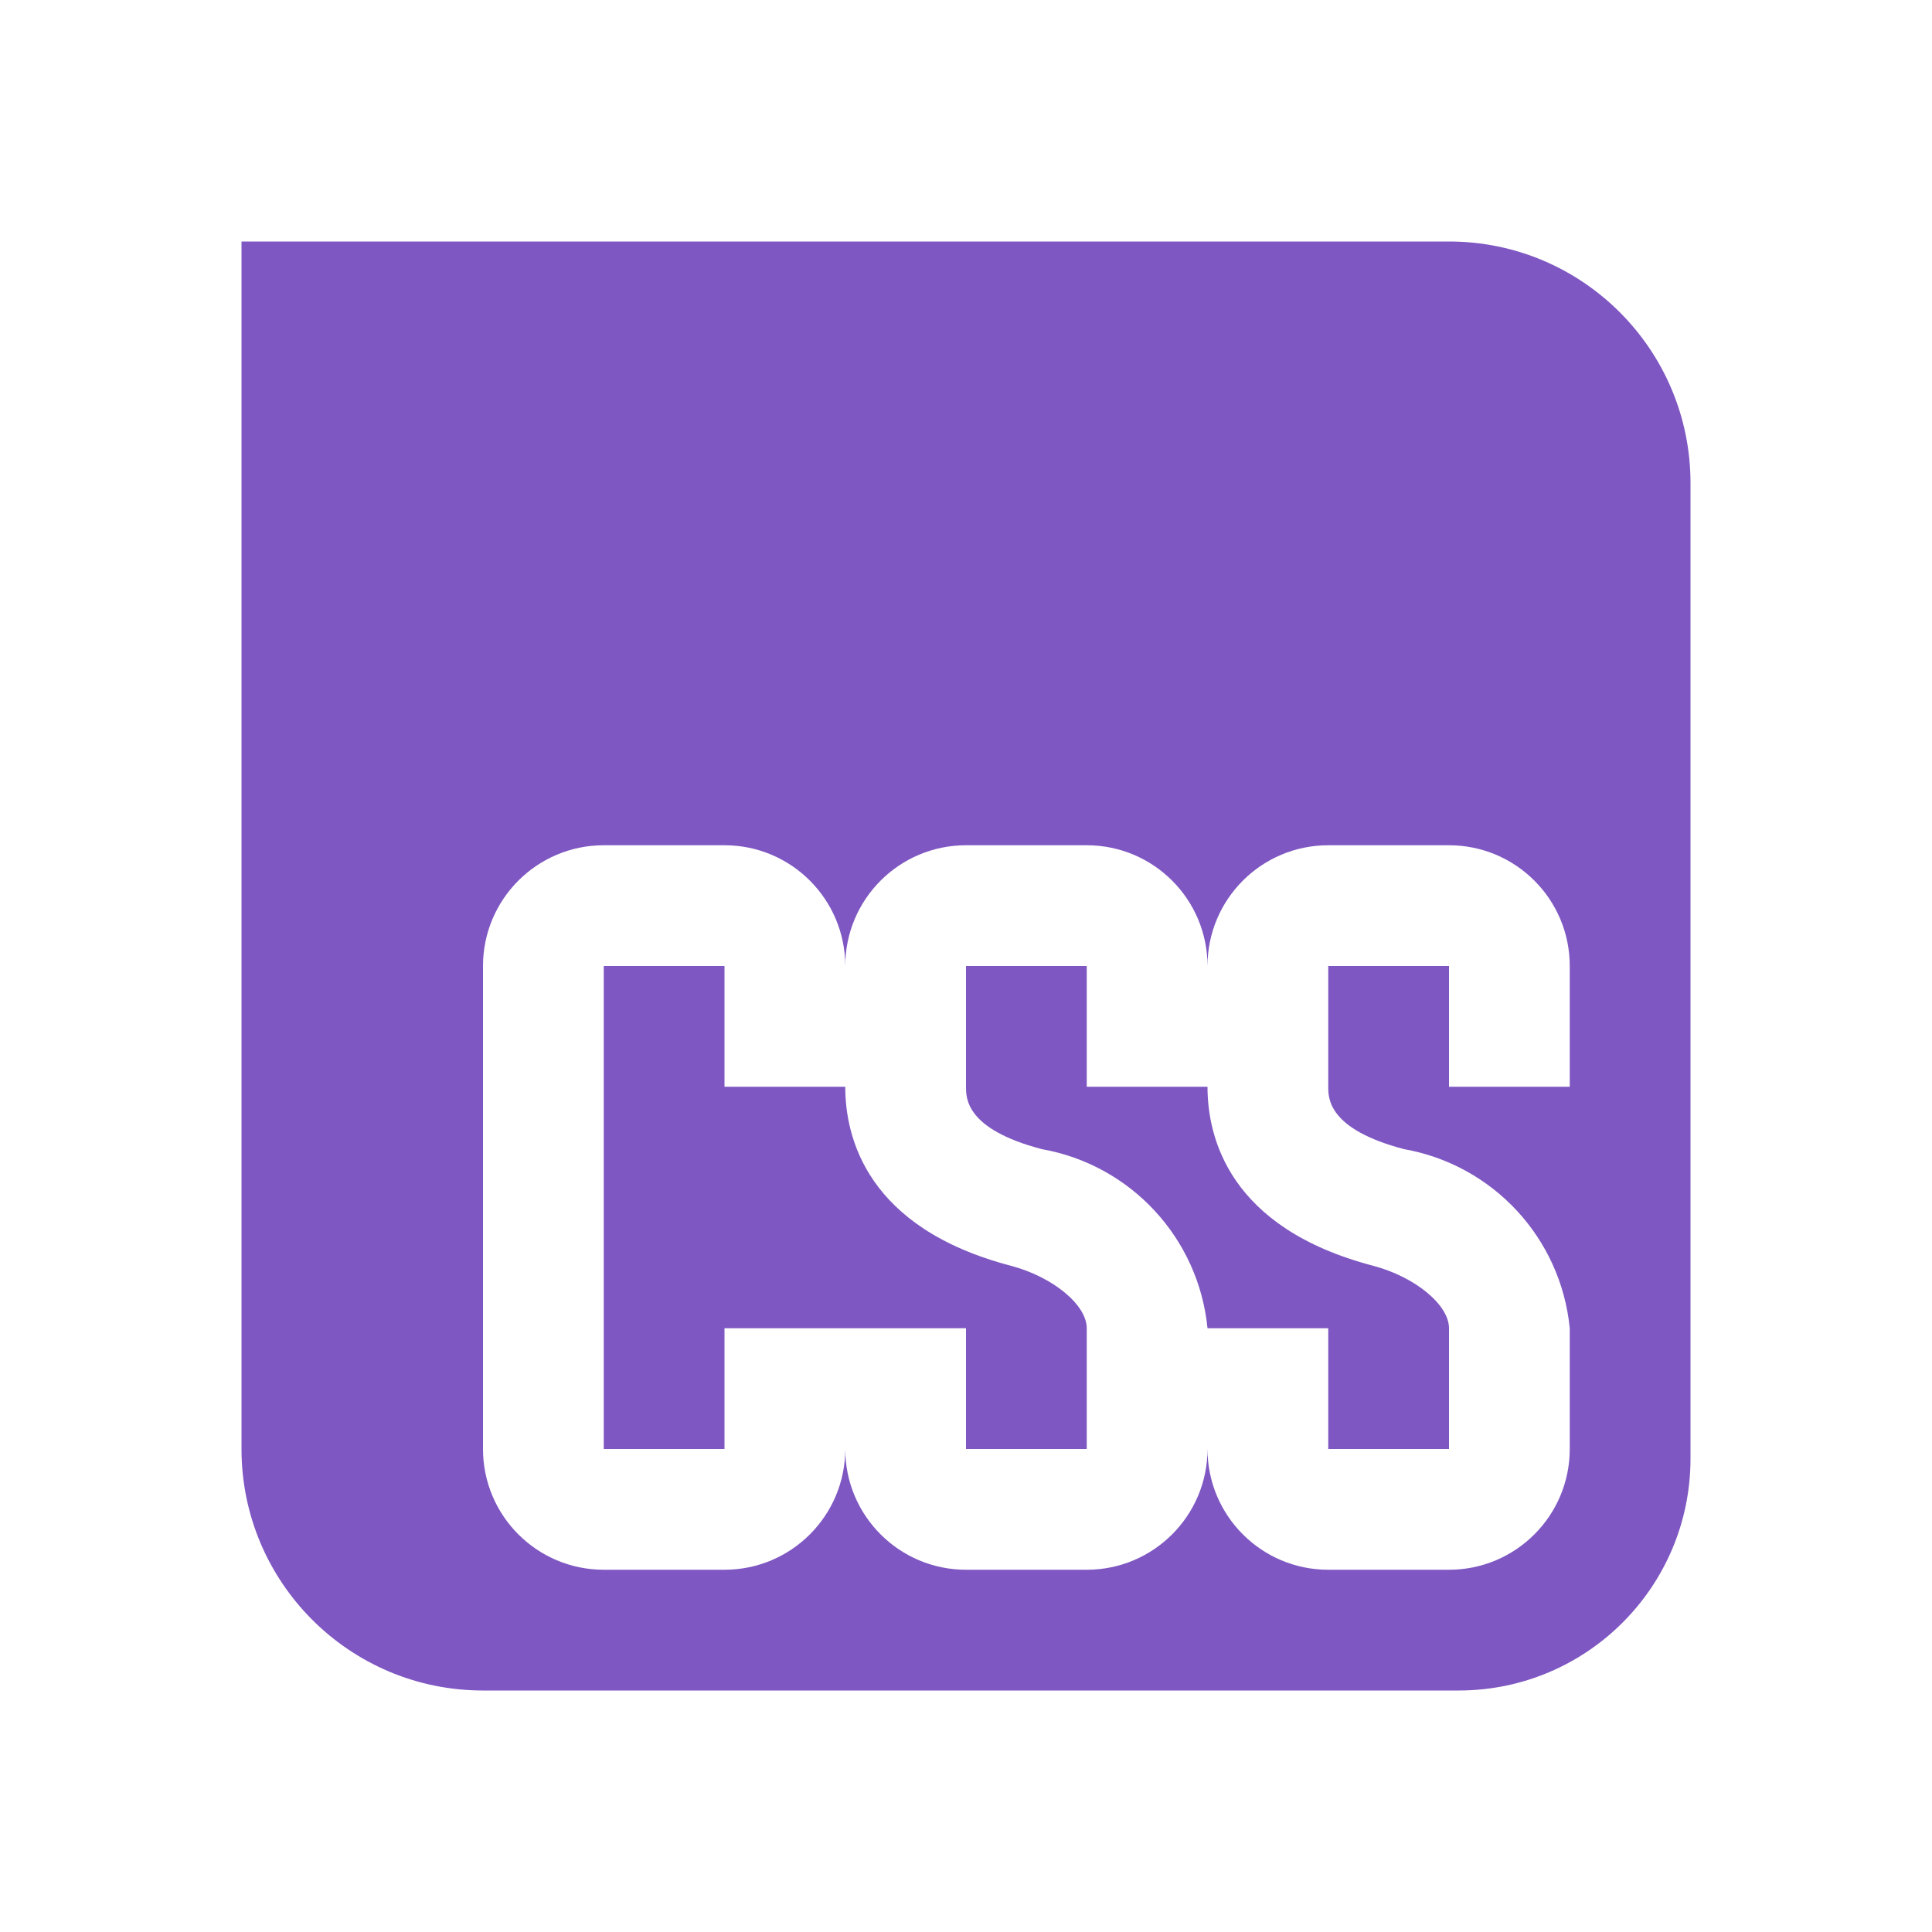
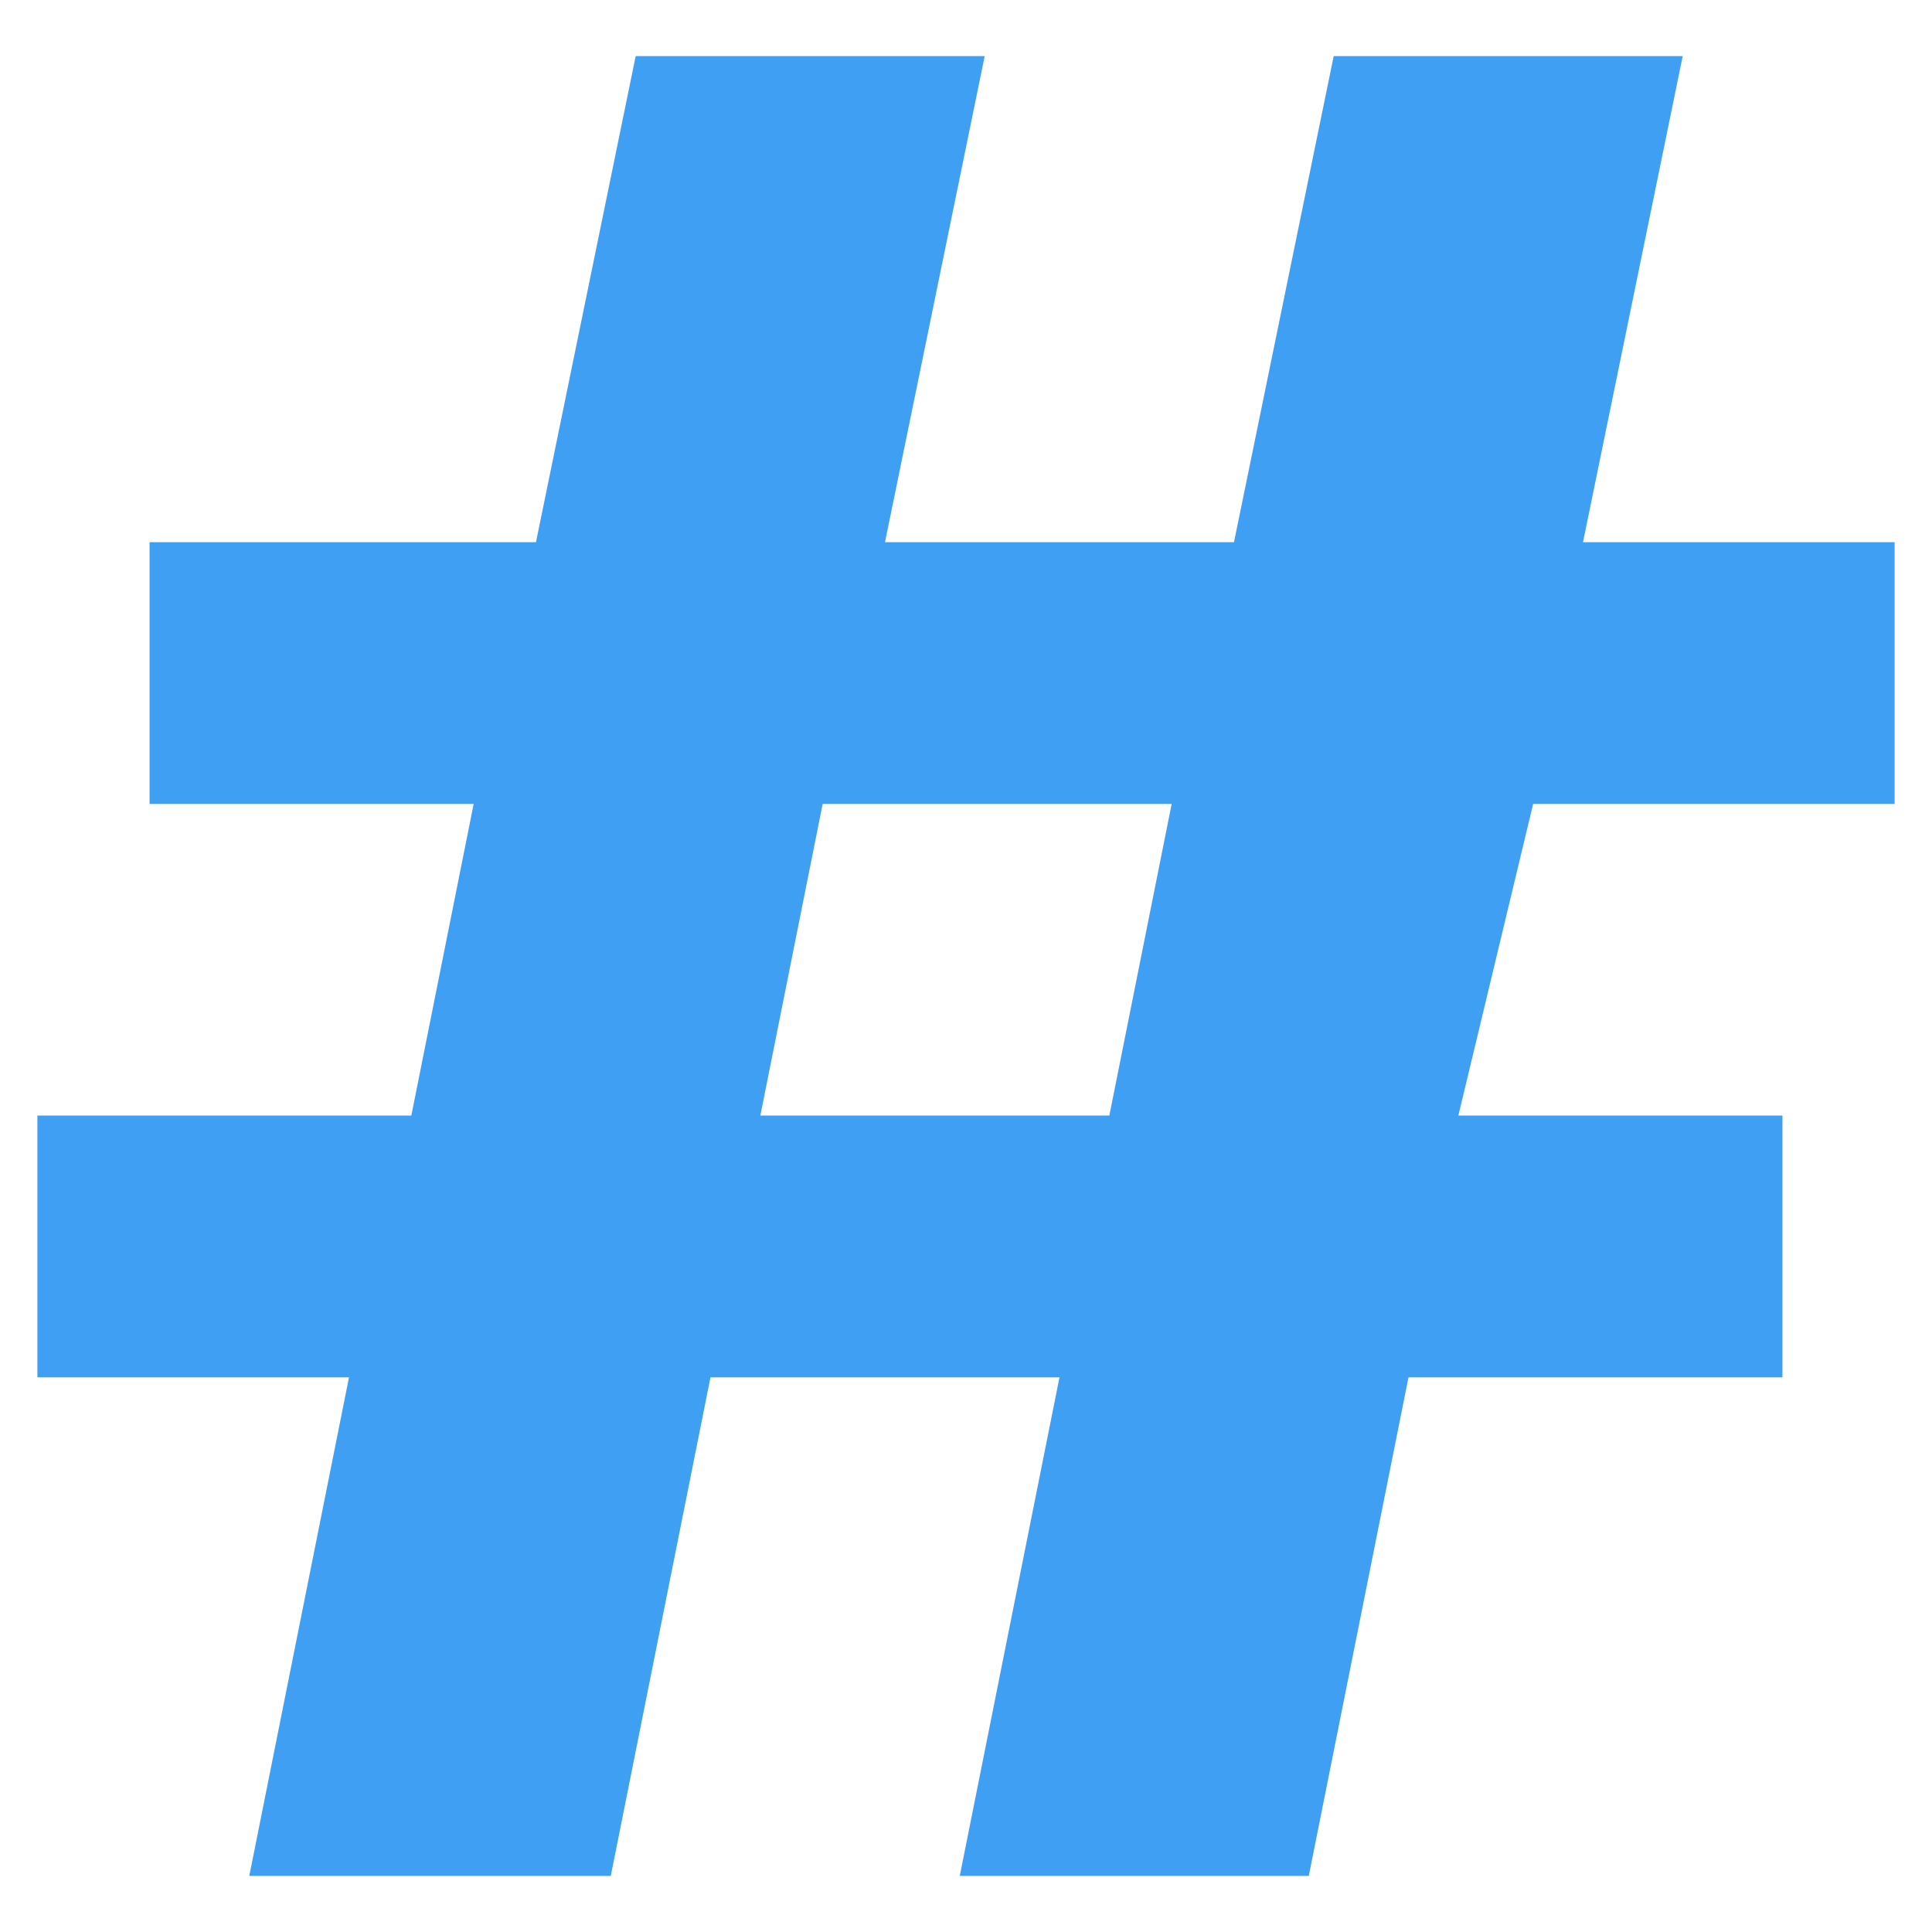
- <svg xmlns="http://www.w3.org/2000/svg" viewBox="0 0 32 32">
-   <path fill="#7e57c2" d="M20 18h-2v-2h-2v2c0 .193 0 .703 1.254 1.033A3.345 3.345 0 0 1 20 22h2v2h2v-2c0-.388-.562-.851-1.254-1.034C20.356 20.34 20 18.84 20 18m-3.254 2.966C14.356 20.34 14 18.84 14 18h-2v-2h-2v8h2v-2h4v2h2v-2c0-.388-.562-.851-1.254-1.034" />
-   <path fill="#7e57c2" d="M24 4H4v20a4 4 0 0 0 4 4h16.16A3.84 3.84 0 0 0 28 24.16V8a4 4 0 0 0-4-4m2 14h-2v-2h-2v2c0 .193 0 .703 1.254 1.033A3.345 3.345 0 0 1 26 22v2a2 2 0 0 1-2 2h-2a2 2 0 0 1-2-2 2 2 0 0 1-2 2h-2a2 2 0 0 1-2-2 2 2 0 0 1-2 2h-2a2 2 0 0 1-2-2v-8a2 2 0 0 1 2-2h2a2 2 0 0 1 2 2 2 2 0 0 1 2-2h2a2 2 0 0 1 2 2 2 2 0 0 1 2-2h2a2 2 0 0 1 2 2Z" />
+ <svg xmlns="http://www.w3.org/2000/svg" fill="#3f9ff2" viewBox="8.3 8.25 15.5 15.5">
+   <path d="M10.3 23.3l.8-4H8.6v-2.1h3l.5-2.5H9.5v-2.1h3.1l.8-3.9h2.8l-.8 3.9h2.8l.8-3.9h2.8l-.8 3.9h2.5v2.1h-2.9l-.6 2.5h2.6v2.1h-3l-.8 4H16l.8-4H14l-.8 4h-2.9zm6.9-6.1l.5-2.5h-2.8l-.5 2.5h2.8z" />
</svg>
